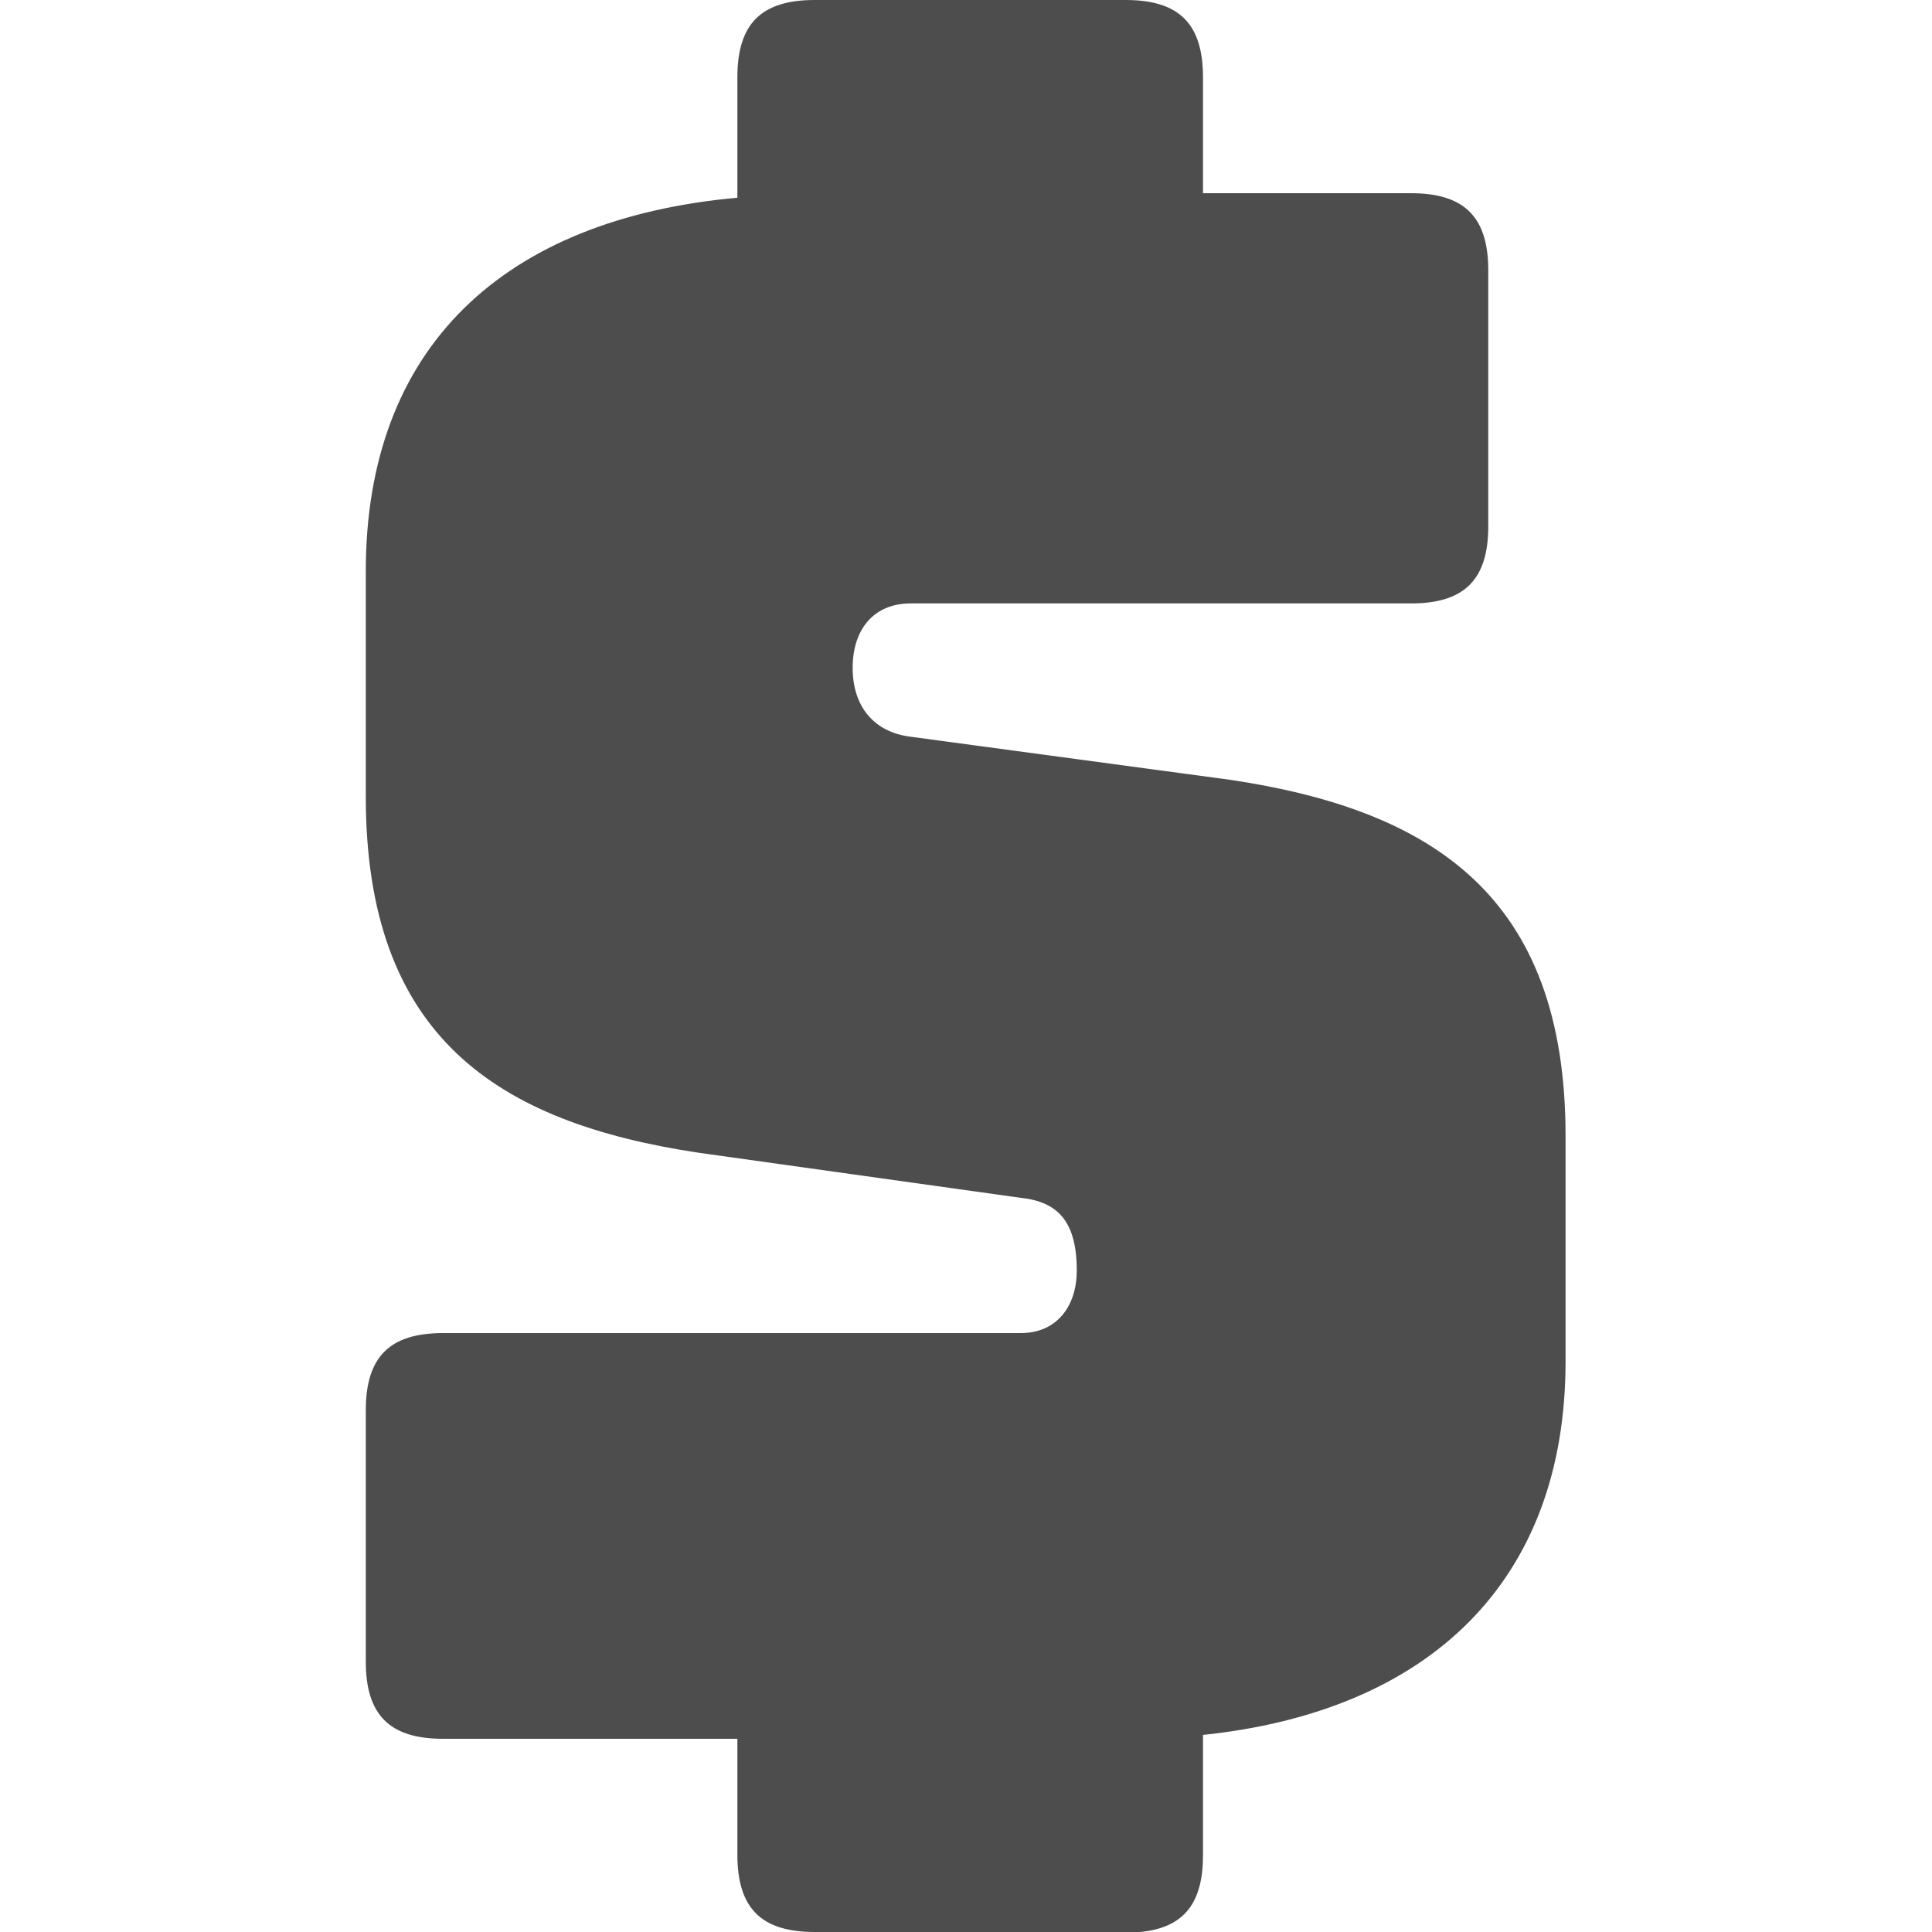
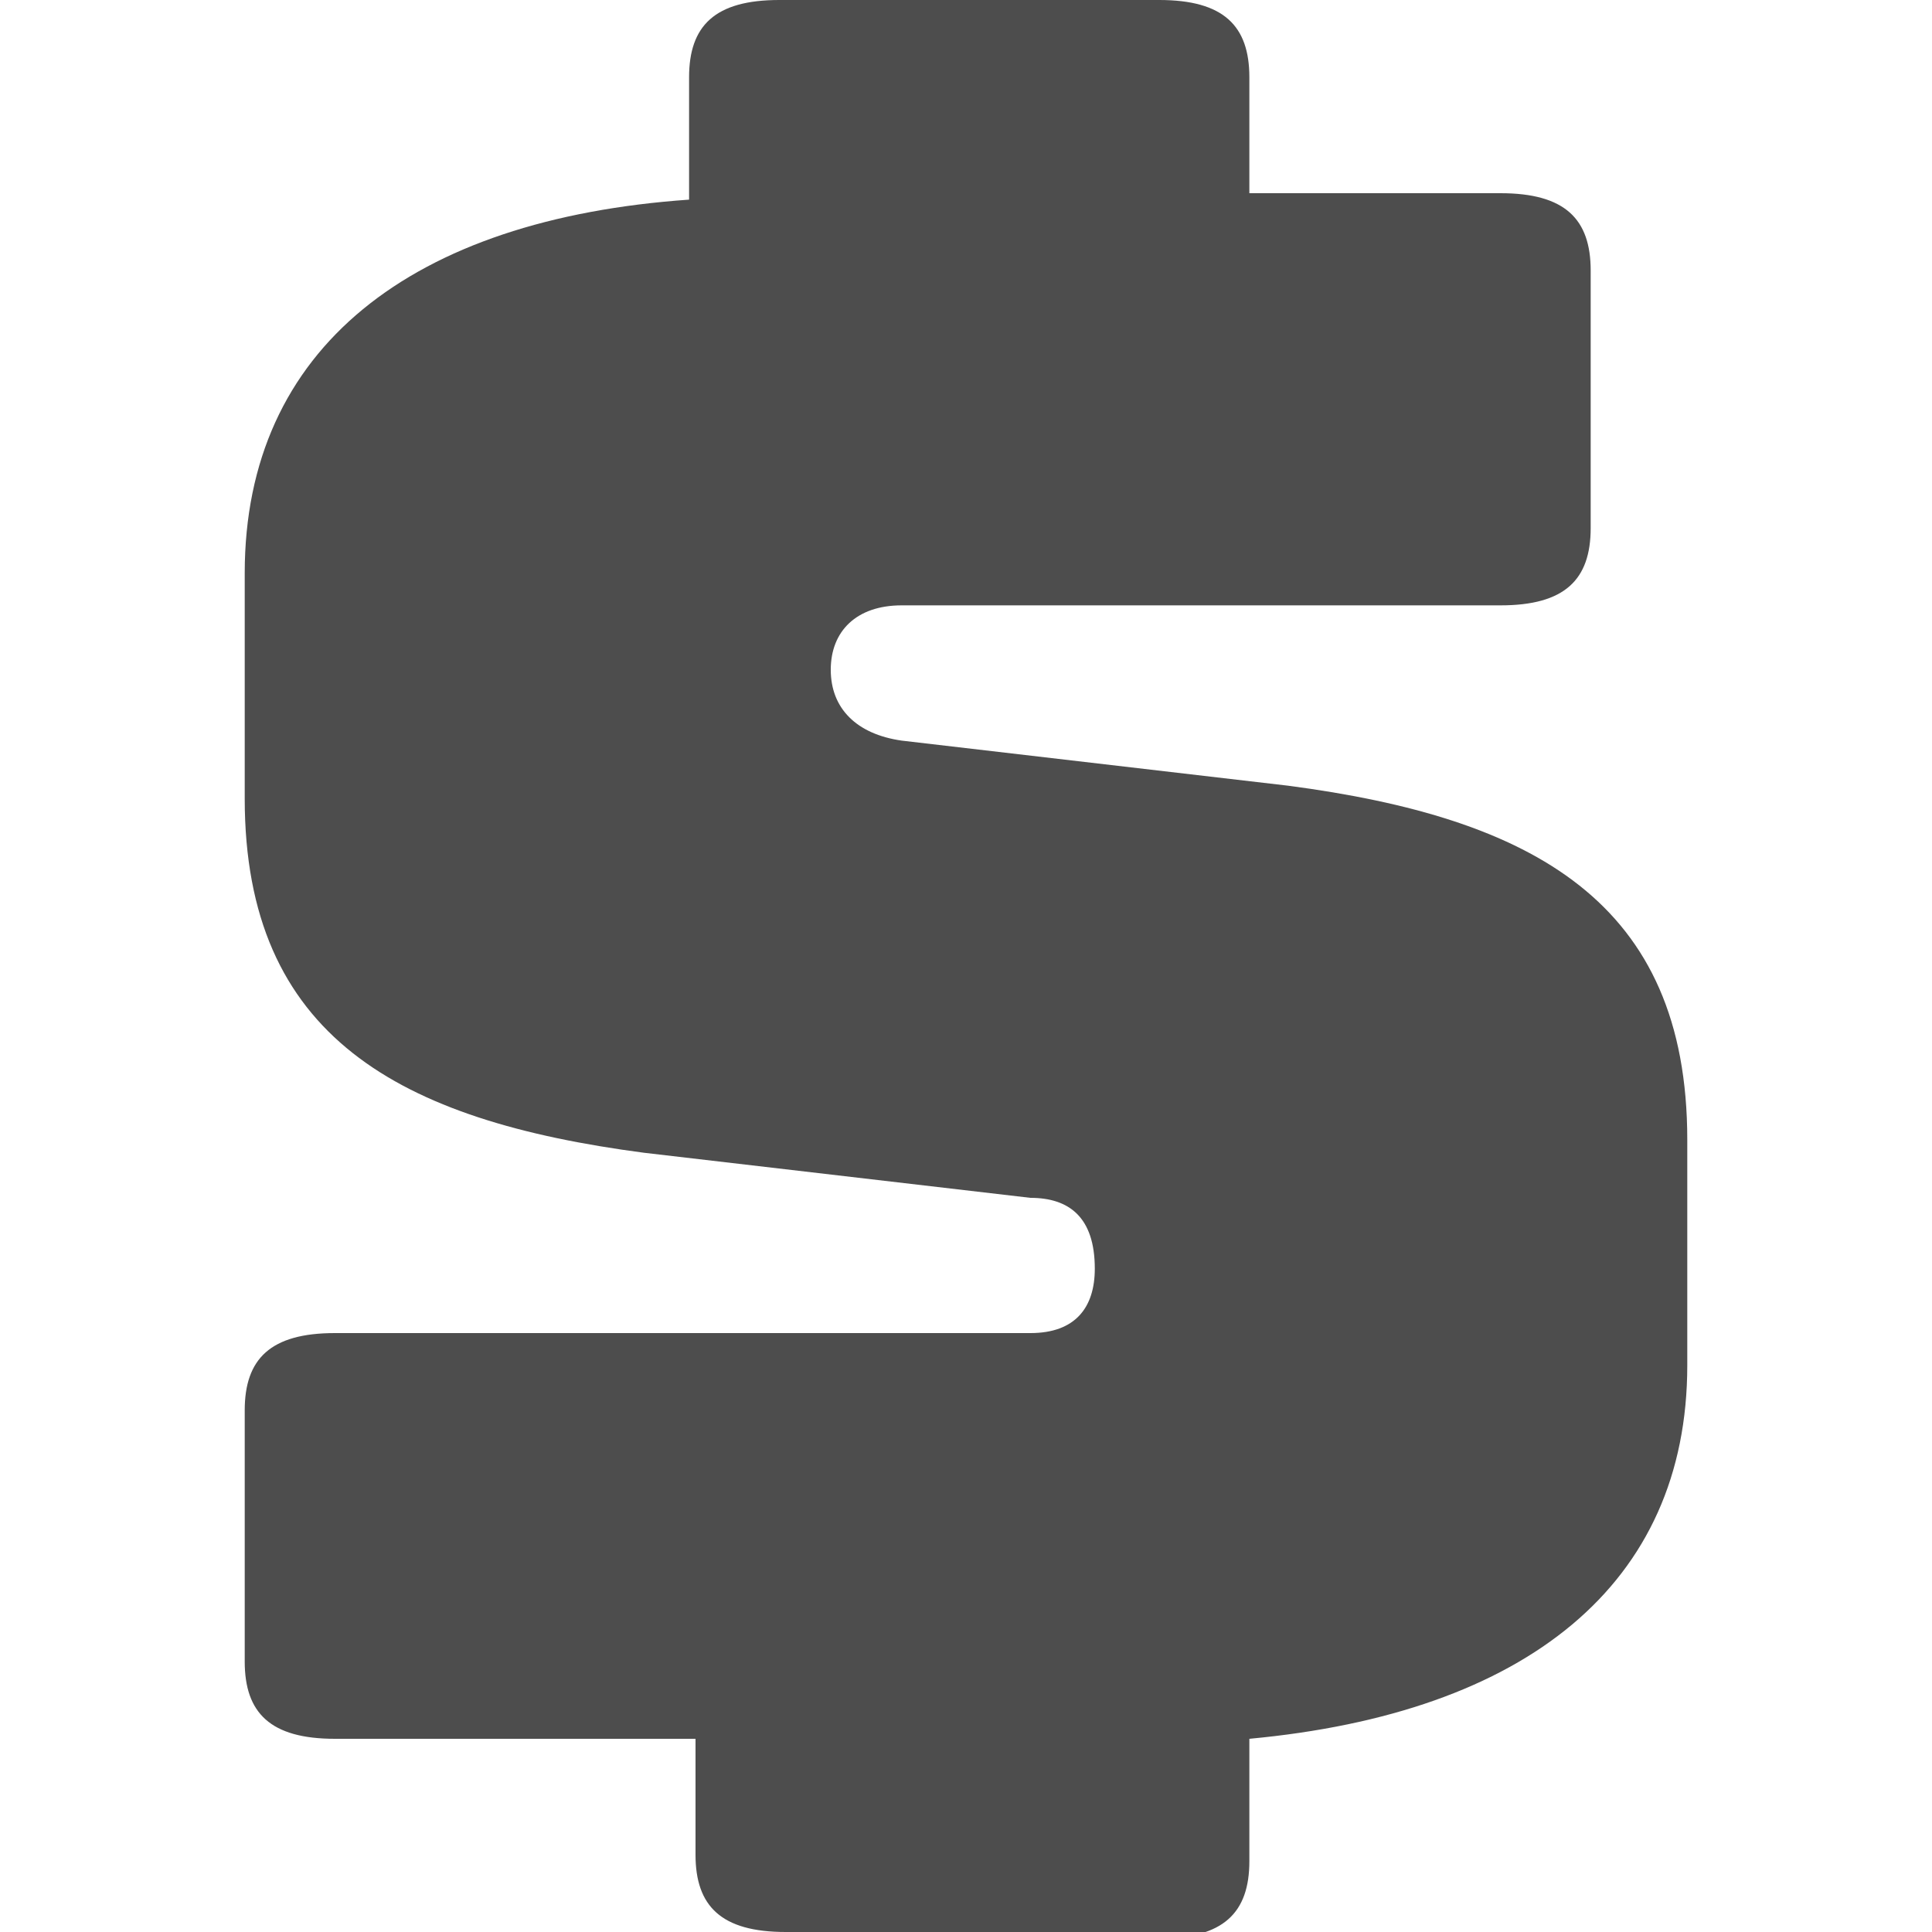
<svg xmlns="http://www.w3.org/2000/svg" version="1.1" id="Layer_1" x="0px" y="0px" viewBox="0 0 30 30" style="enable-background:new 0 0 30 30;" xml:space="preserve">
  <style type="text/css">
	.st0{fill:#4D4D4D;}
</style>
  <g>
-     <path class="st0" d="M12.65,30c-0.83,0-1.2-0.37-1.2-1.2V27H6.88c-0.83,0-1.2-0.37-1.2-1.2v-3.9c0-0.83,0.37-1.2,1.2-1.2h8.97   c0.57,0,0.87-0.43,0.87-0.97c0-0.77-0.3-1.07-0.87-1.13l-5-0.7c-3.13-0.47-5.17-1.8-5.17-5.53v-3.5c0-3.47,2.13-5.47,5.77-5.8V1.2   c0-0.83,0.37-1.2,1.2-1.2l4.83,0c0.83,0,1.2,0.37,1.2,1.2V3h3.23c0.83,0,1.2,0.37,1.2,1.2v3.97c0,0.83-0.37,1.2-1.2,1.2h-7.77   c-0.57,0-0.9,0.4-0.9,1c0,0.6,0.33,1,0.9,1.07l4.97,0.67c3.13,0.47,5.2,1.8,5.2,5.53v3.5c0,3.4-2.1,5.43-5.63,5.8v1.87   c0,0.83-0.37,1.2-1.2,1.2H12.65z" />
+     <path class="st0" d="M12.2,30c-1,0-1.4-0.4-1.4-1.2V27H5.2c-1,0-1.4-0.4-1.4-1.2v-3.9c0-0.8,0.4-1.2,1.4-1.2H16c0.7,0,1-0.4,1-1   c0-0.8-0.4-1.1-1-1.1l-6-0.7c-3.8-0.5-6.2-1.8-6.2-5.5V8.9c0-3.5,2.6-5.5,6.9-5.8V1.2c0-0.8,0.4-1.2,1.4-1.2H18   c1,0,1.4,0.4,1.4,1.2V3h3.9c1,0,1.4,0.4,1.4,1.2v4c0,0.8-0.4,1.2-1.4,1.2H14c-0.7,0-1.1,0.4-1.1,1s0.4,1,1.1,1.1l6,0.7   c3.8,0.5,6.2,1.8,6.2,5.5v3.5c0,3.4-2.5,5.4-6.8,5.8v1.9c0,0.8-0.4,1.2-1.4,1.2L12.2,30L12.2,30z" />
  </g>
</svg>
